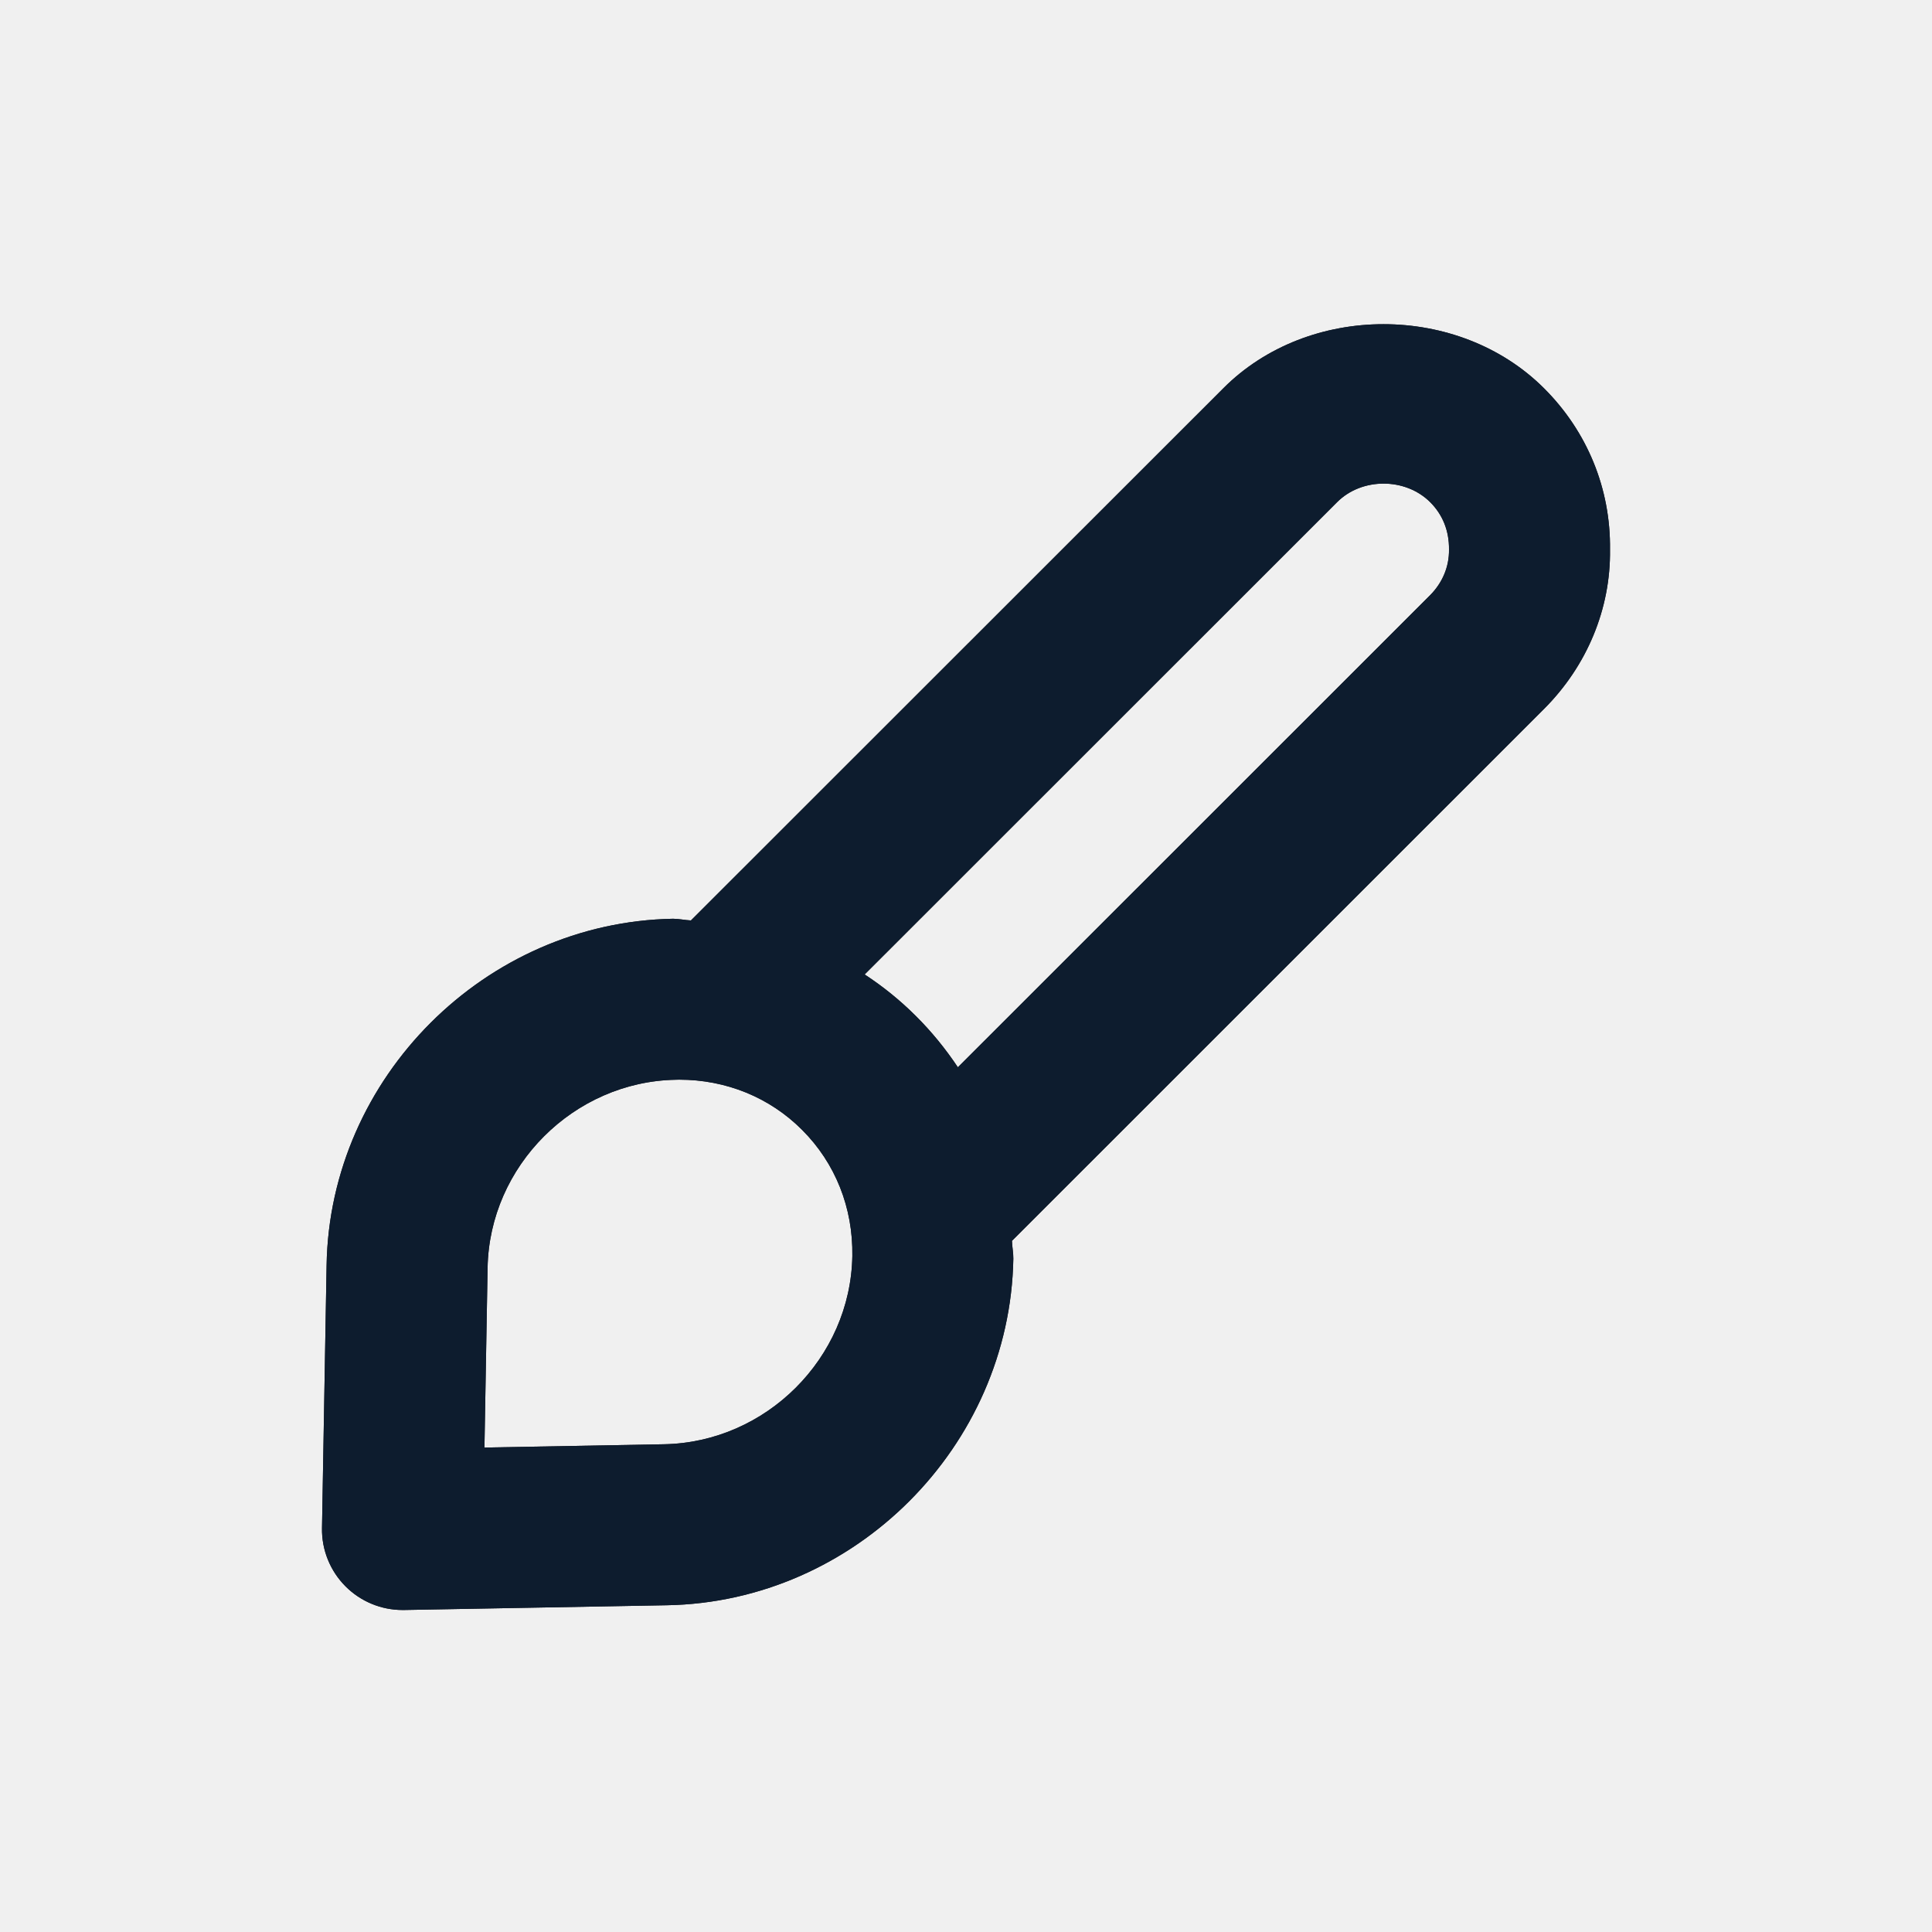
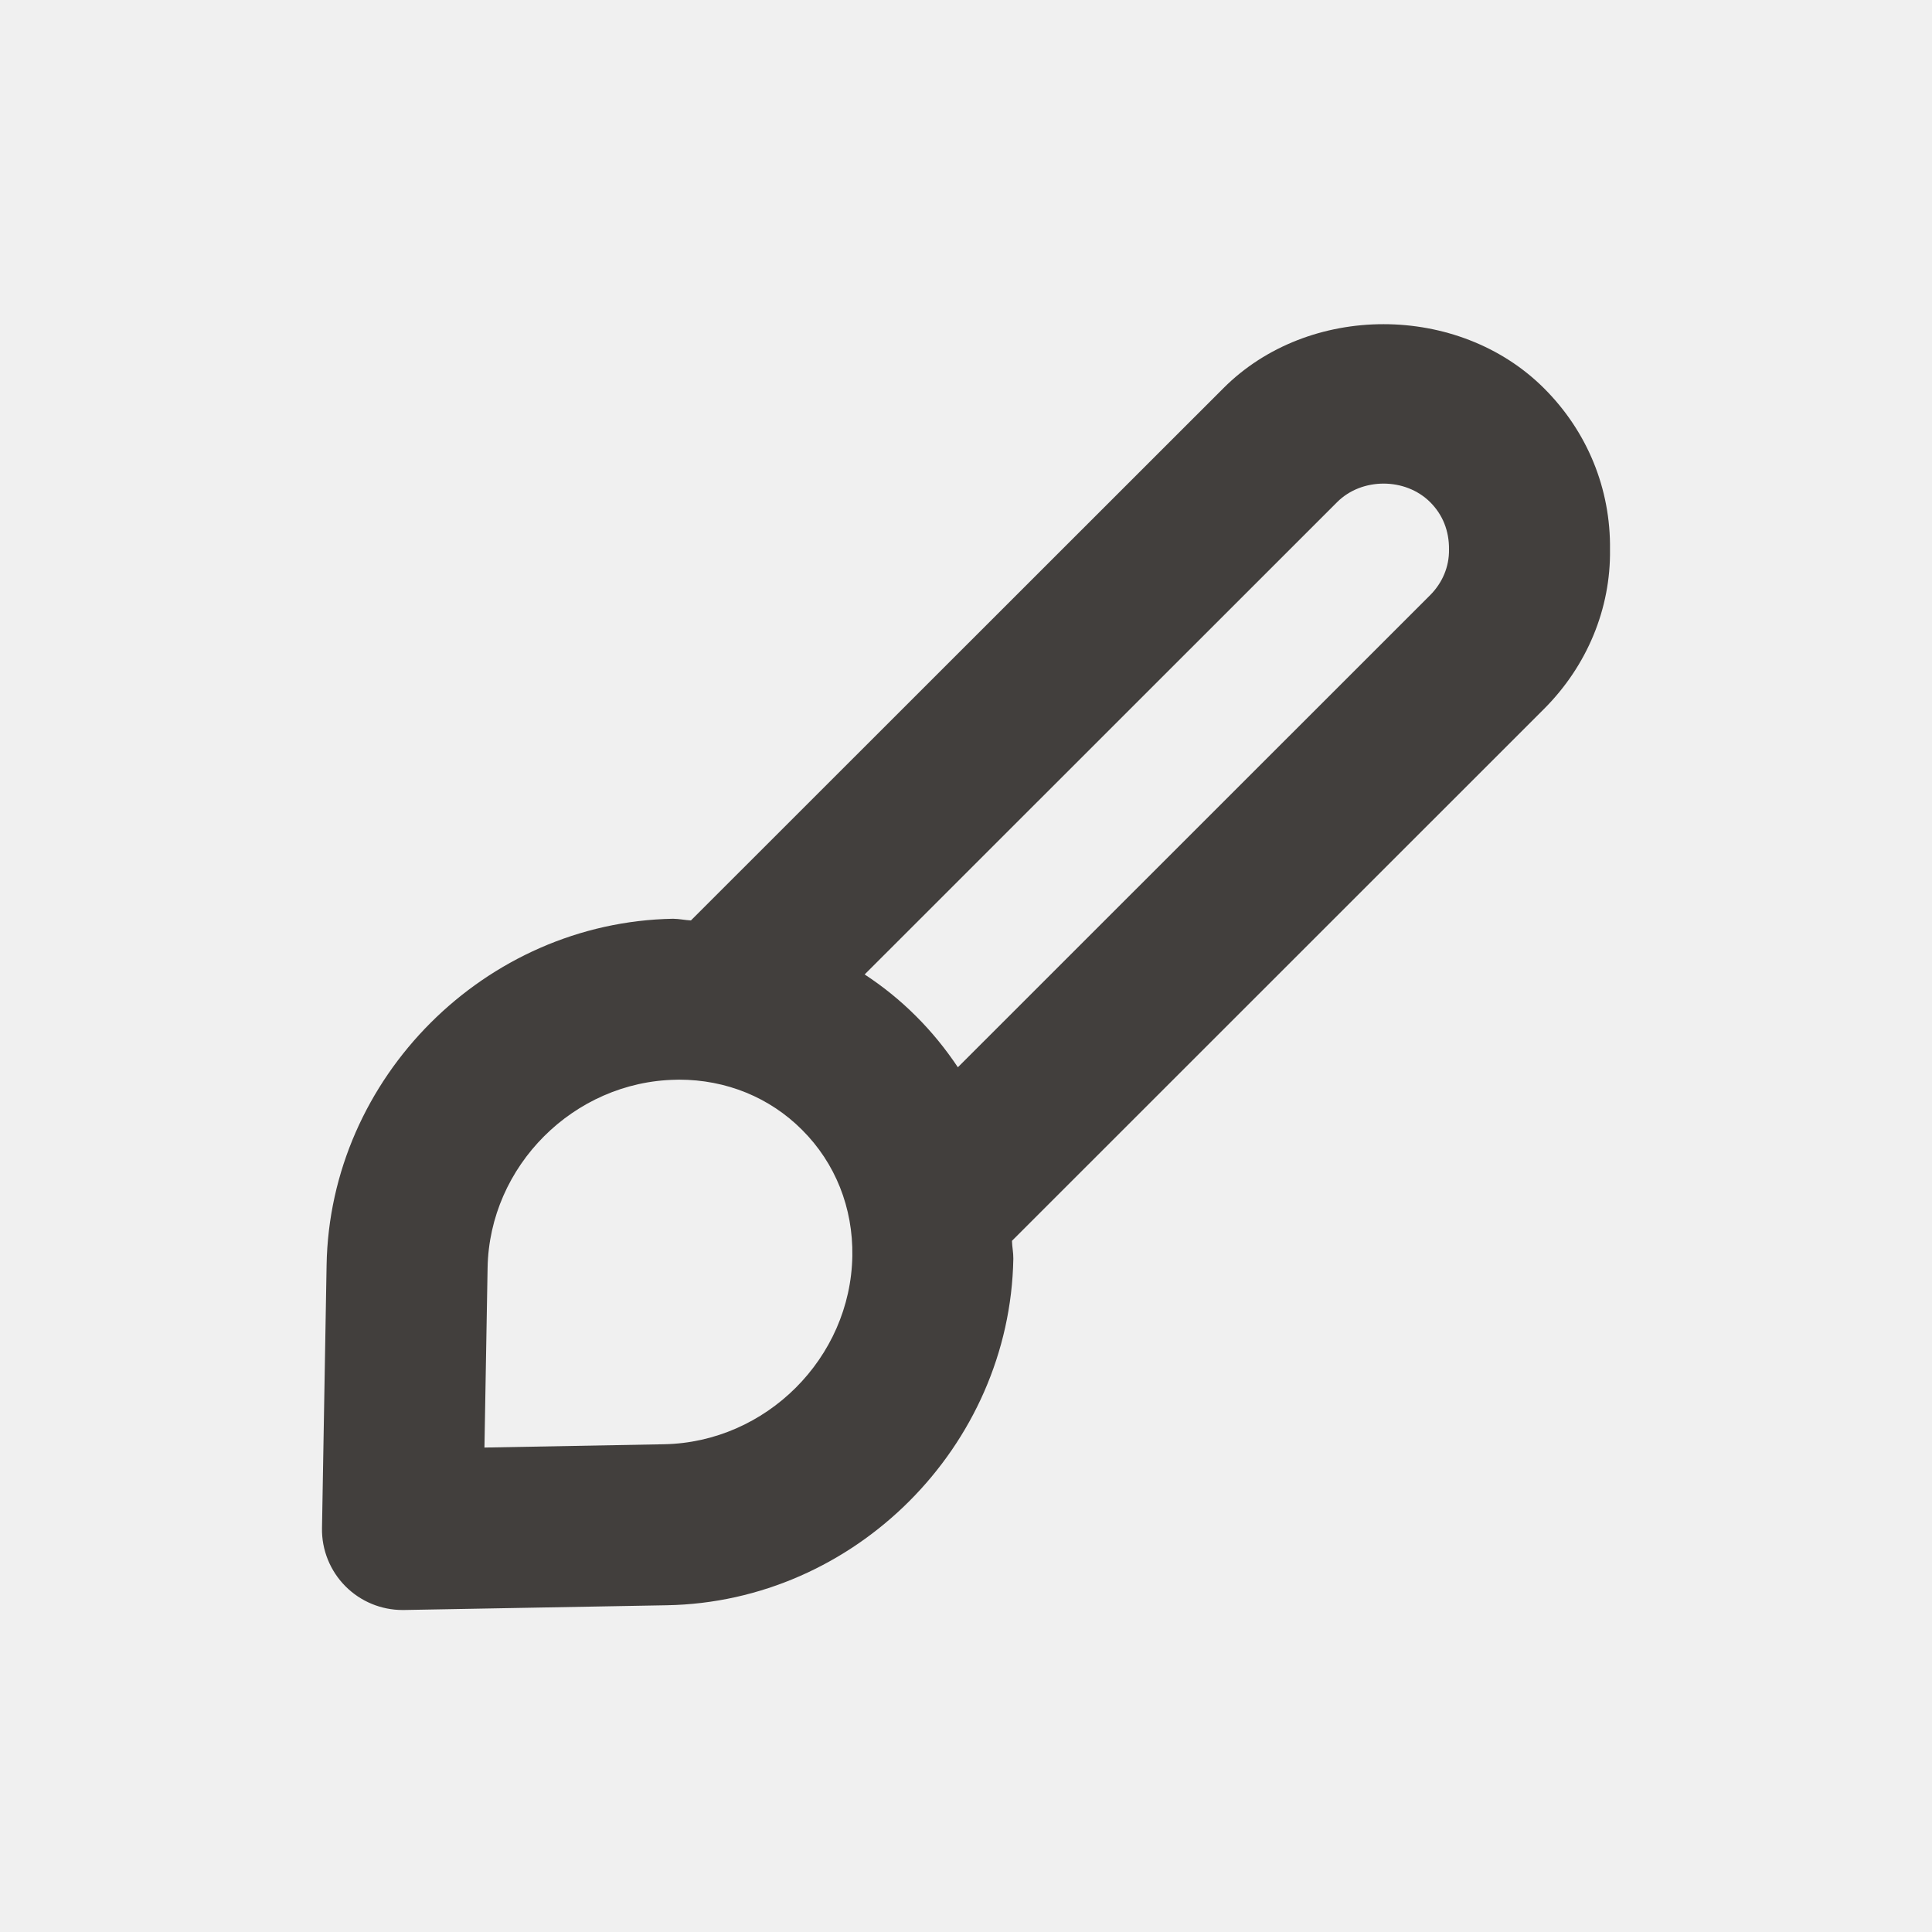
<svg xmlns="http://www.w3.org/2000/svg" width="24" height="24" viewBox="0 0 24 24" fill="none">
  <g id="Icon/Outline/brush">
-     <path id="Mask" fill-rule="evenodd" clip-rule="evenodd" d="M17.766 7.393L11.899 13.258C11.748 13.032 11.575 12.818 11.378 12.622C11.181 12.425 10.967 12.253 10.741 12.105L16.61 6.238C16.916 5.931 17.458 5.93 17.767 6.239C17.92 6.392 18.003 6.592 18 6.828C18.003 7.039 17.919 7.239 17.766 7.393ZM8.246 17.941L6.018 17.982L6.057 15.751C6.078 14.485 7.127 13.435 8.396 13.413C8.41 13.413 8.422 13.412 8.436 13.412C9.02 13.412 9.561 13.632 9.964 14.036C10.377 14.448 10.598 15.004 10.588 15.602C10.567 16.87 9.516 17.919 8.246 17.941ZM20 6.828C20.01 6.072 19.718 5.36 19.181 4.824C18.119 3.763 16.256 3.76 15.196 4.824L8.583 11.434C8.508 11.43 8.436 11.414 8.361 11.413C6.027 11.455 4.096 13.386 4.057 15.717L4 18.983C3.995 19.254 4.102 19.516 4.293 19.707C4.481 19.895 4.736 20 5 20H5.019L8.285 19.941C10.617 19.9 12.547 17.969 12.588 15.636C12.589 15.561 12.573 15.49 12.571 15.414L19.18 8.807C19.718 8.269 20.01 7.557 20 6.828Z" fill="#231F20" />
-     <mask id="mask0" mask-type="alpha" maskUnits="userSpaceOnUse" x="3" y="4" width="17" height="16">
-       <path id="Mask_2" fill-rule="evenodd" clip-rule="evenodd" d="M17.766 7.393L11.899 13.258C11.748 13.032 11.575 12.818 11.378 12.622C11.181 12.425 10.967 12.253 10.741 12.105L16.61 6.238C16.916 5.931 17.458 5.93 17.767 6.239C17.92 6.392 18.003 6.592 18 6.828C18.003 7.039 17.919 7.239 17.766 7.393ZM8.246 17.941L6.018 17.982L6.057 15.751C6.078 14.485 7.127 13.435 8.396 13.413C8.41 13.413 8.422 13.412 8.436 13.412C9.02 13.412 9.561 13.632 9.964 14.036C10.377 14.448 10.598 15.004 10.588 15.602C10.567 16.87 9.516 17.919 8.246 17.941ZM20 6.828C20.01 6.072 19.718 5.36 19.181 4.824C18.119 3.763 16.256 3.76 15.196 4.824L8.583 11.434C8.508 11.43 8.436 11.414 8.361 11.413C6.027 11.455 4.096 13.386 4.057 15.717L4 18.983C3.995 19.254 4.102 19.516 4.293 19.707C4.481 19.895 4.736 20 5 20H5.019L8.285 19.941C10.617 19.9 12.547 17.969 12.588 15.636C12.589 15.561 12.573 15.49 12.571 15.414L19.18 8.807C19.718 8.269 20.01 7.557 20 6.828Z" fill="white" />
-     </mask>
-     <g mask="url(#mask0)">
-       <g id="ð¨ Color">
-         <rect id="Base" width="24" height="24" fill="#0D1C2E" />
-       </g>
-     </g>
+     <path id="Mask" fill-rule="evenodd" clip-rule="evenodd" d="M17.766 7.393L11.899 13.258C11.748 13.032 11.575 12.818 11.378 12.622C11.181 12.425 10.967 12.253 10.741 12.105L16.61 6.238C16.916 5.931 17.458 5.93 17.767 6.239C17.92 6.392 18.003 6.592 18 6.828C18.003 7.039 17.919 7.239 17.766 7.393ZM8.246 17.941L6.018 17.982L6.057 15.751C6.078 14.485 7.127 13.435 8.396 13.413C8.41 13.413 8.422 13.412 8.436 13.412C9.02 13.412 9.561 13.632 9.964 14.036C10.377 14.448 10.598 15.004 10.588 15.602C10.567 16.87 9.516 17.919 8.246 17.941ZM20 6.828C20.01 6.072 19.718 5.36 19.181 4.824C18.119 3.763 16.256 3.76 15.196 4.824L8.583 11.434C8.508 11.43 8.436 11.414 8.361 11.413C6.027 11.455 4.096 13.386 4.057 15.717L4 18.983C3.995 19.254 4.102 19.516 4.293 19.707C4.481 19.895 4.736 20 5 20H5.019L8.285 19.941C10.617 19.9 12.547 17.969 12.588 15.636C12.589 15.561 12.573 15.49 12.571 15.414L19.18 8.807C19.718 8.269 20.01 7.557 20 6.828Z" fill="#423F3D" />
  </g>
</svg>
